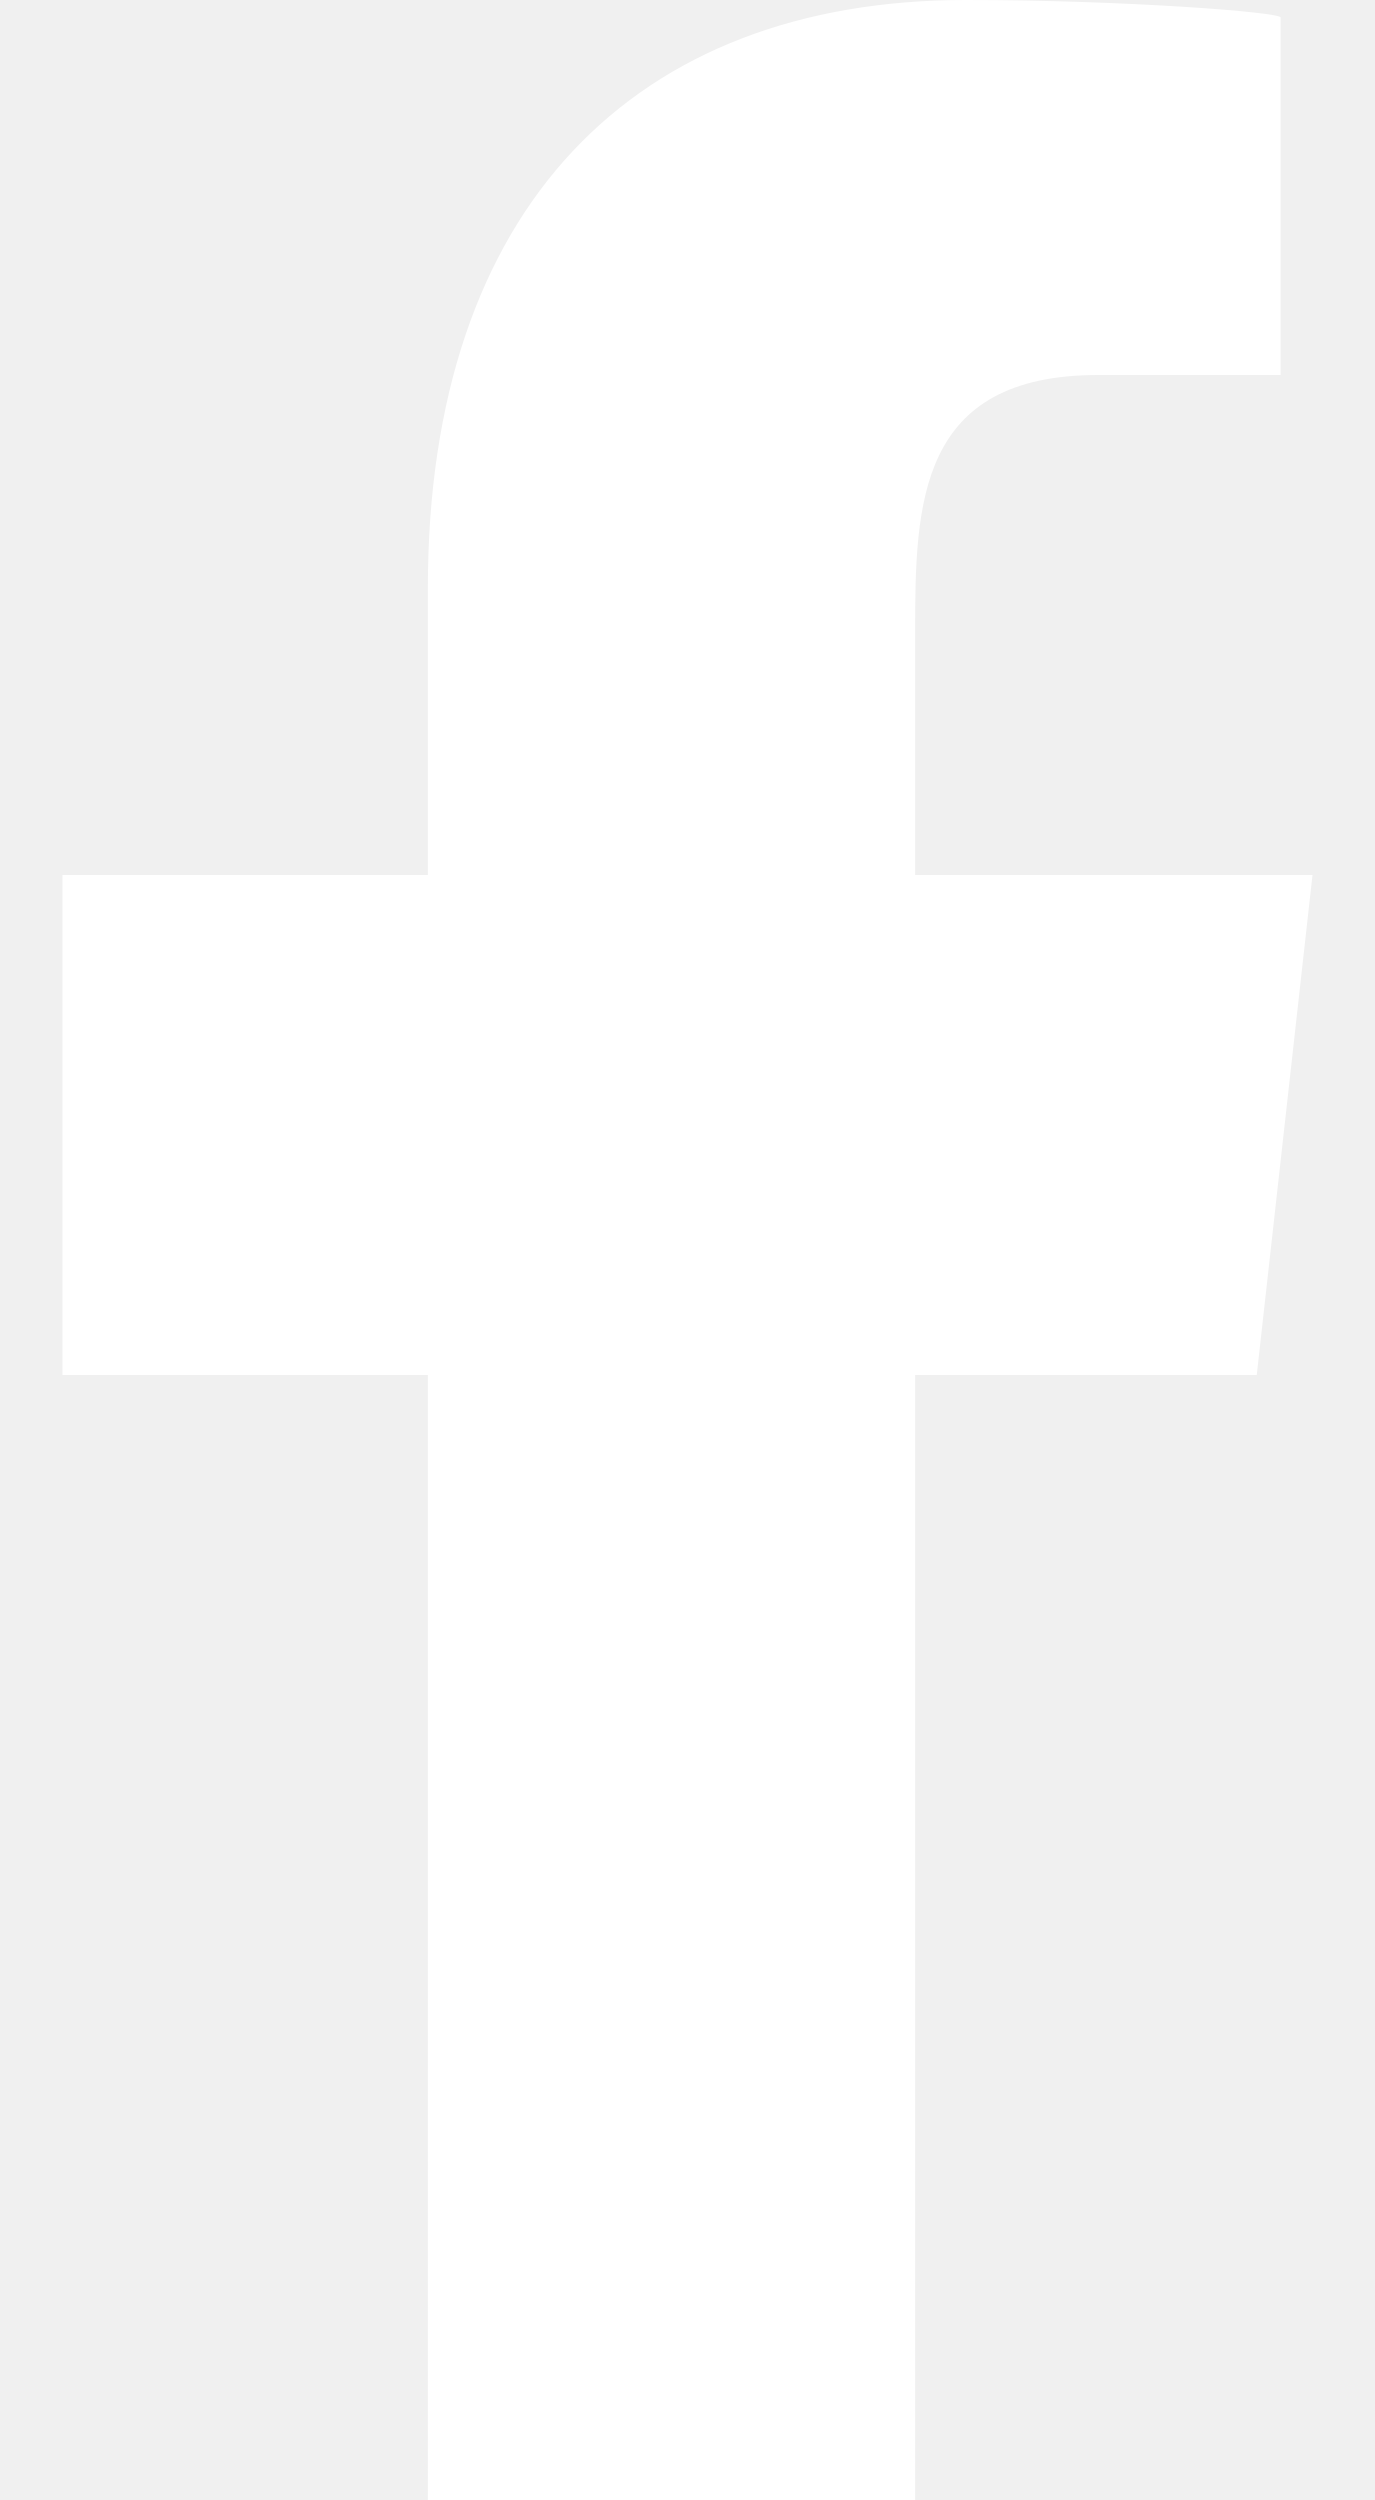
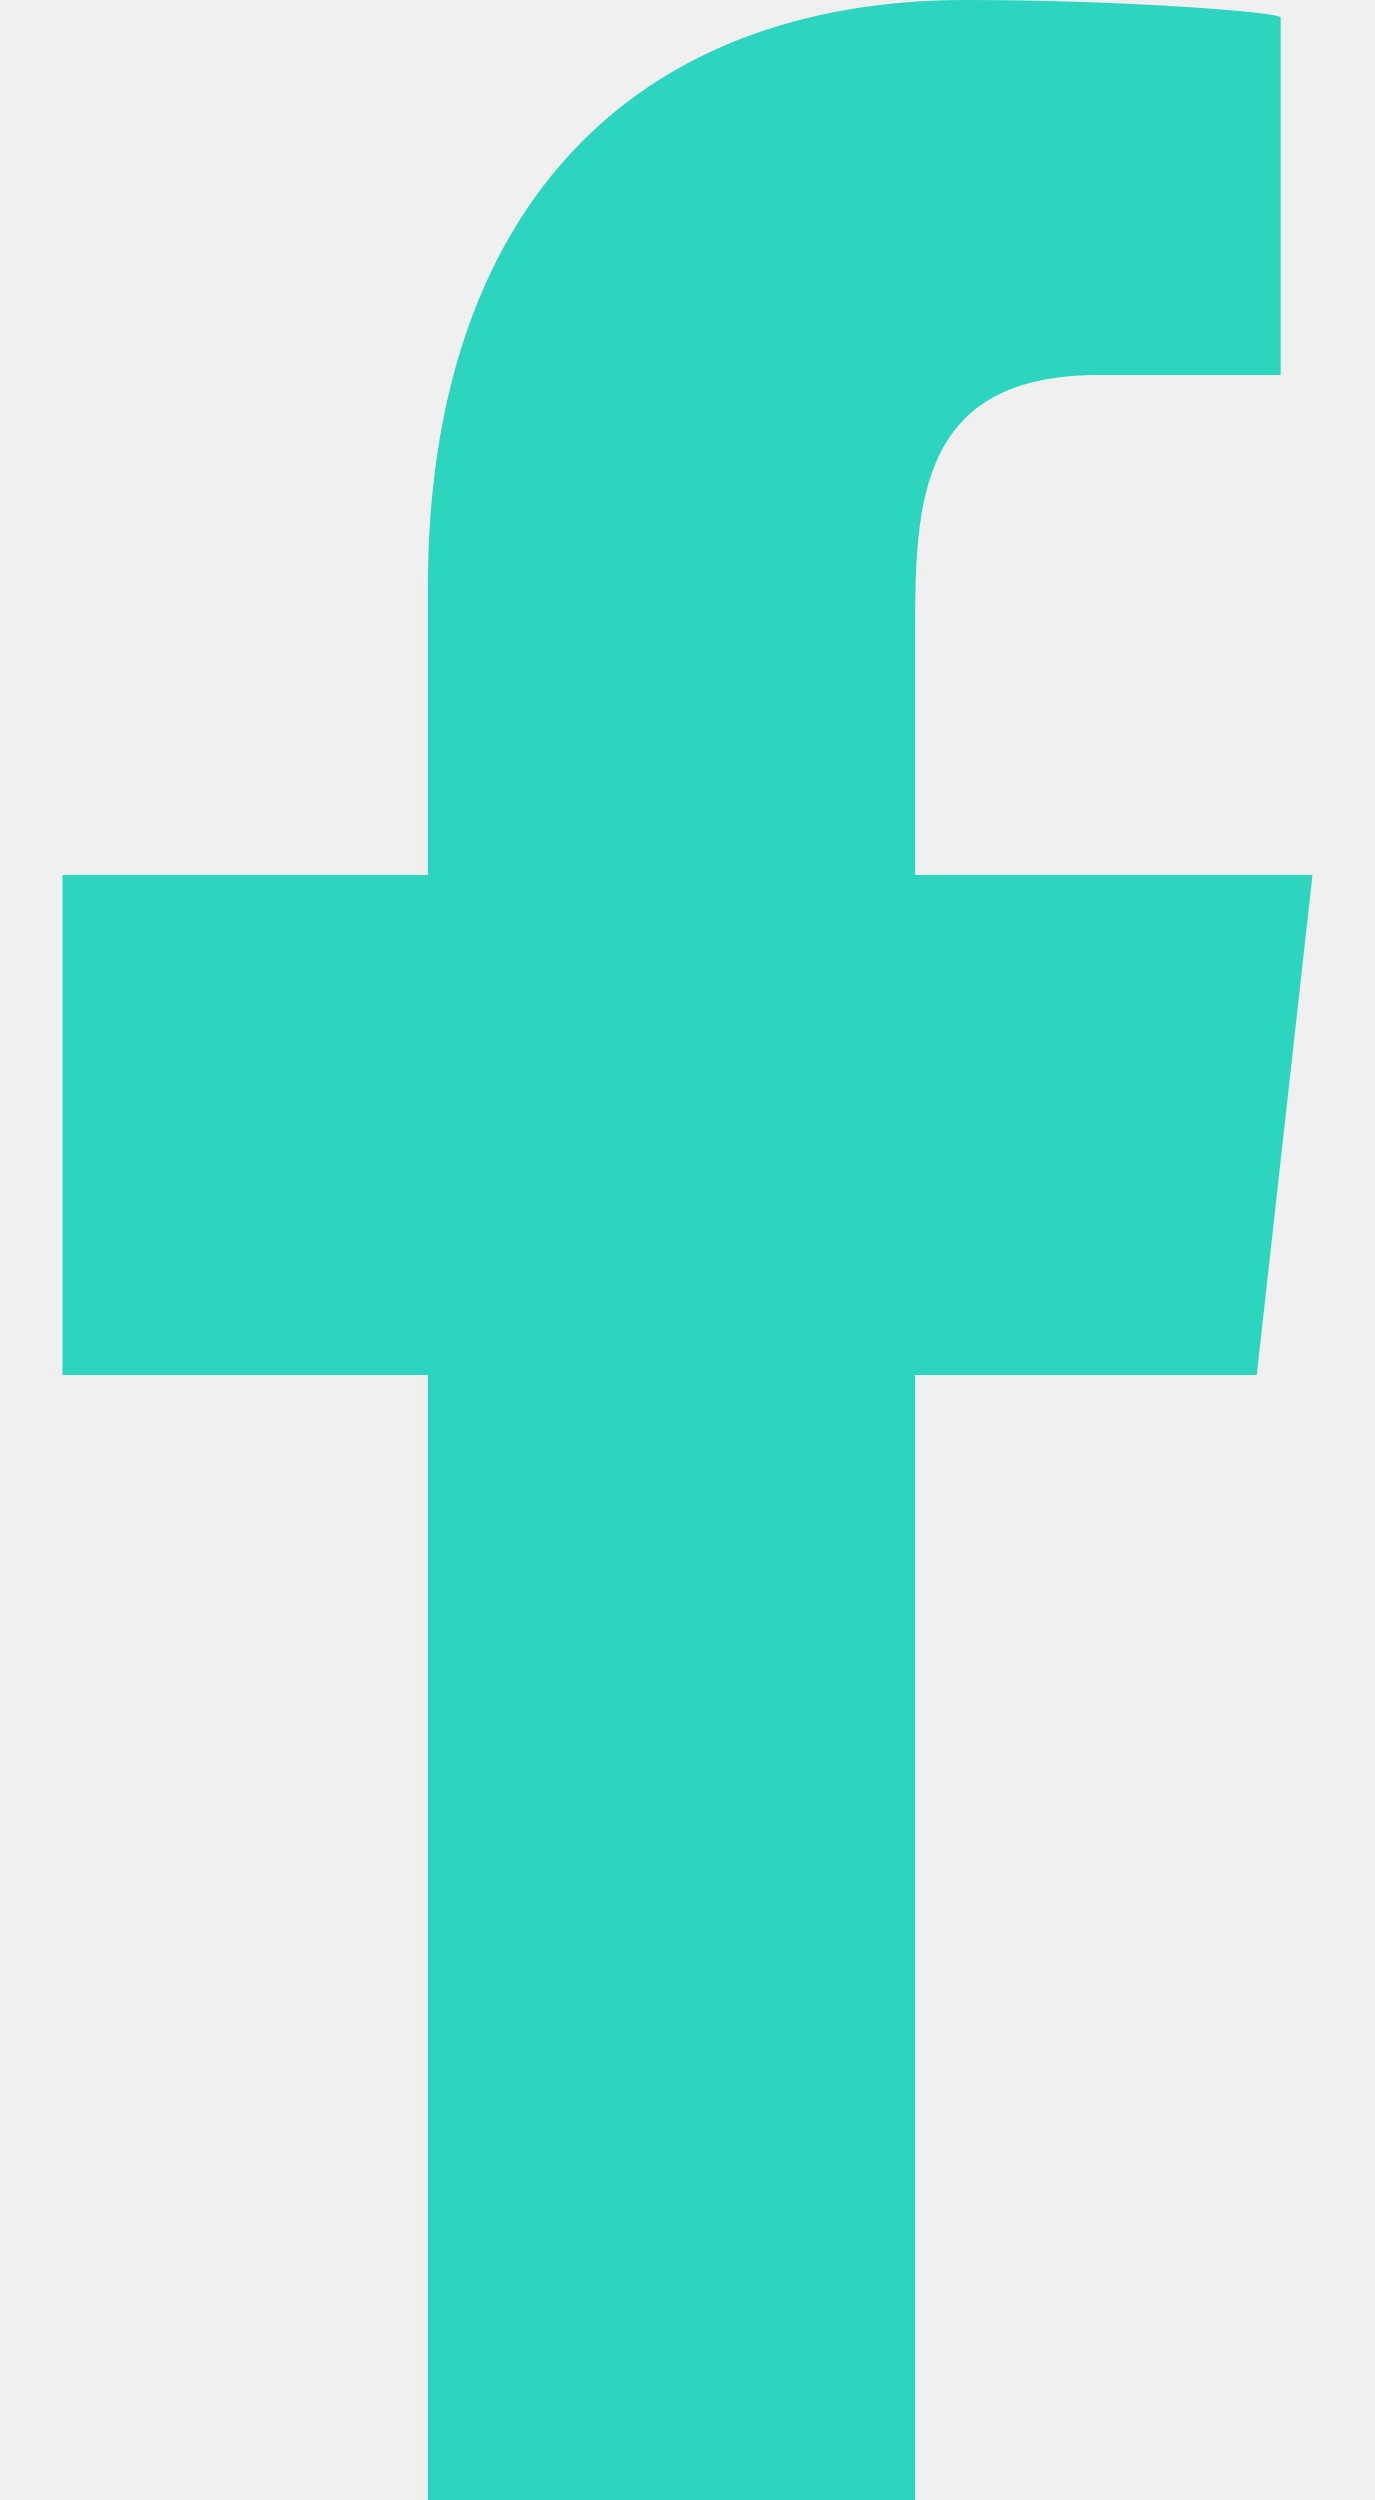
<svg xmlns="http://www.w3.org/2000/svg" width="11" height="20" viewBox="0 0 11 20" fill="none">
-   <path fill-rule="evenodd" clip-rule="evenodd" d="M7.321 20V11H10.054L10.5 7H7.321V5.052C7.321 4.022 7.348 3 8.787 3H10.245V0.14C10.245 0.097 8.992 0 7.726 0C5.08 0 3.423 1.657 3.423 4.7V7H0.5V11H3.423V20H7.321H7.321Z" fill="white" />
+   <path fill-rule="evenodd" clip-rule="evenodd" d="M7.321 20V11H10.054L10.5 7H7.321V5.052C7.321 4.022 7.348 3 8.787 3H10.245V0.14C10.245 0.097 8.992 0 7.726 0C5.08 0 3.423 1.657 3.423 4.7V7H0.5V11H3.423V20H7.321H7.321Z" fill="#2DD4BF" />
</svg>
